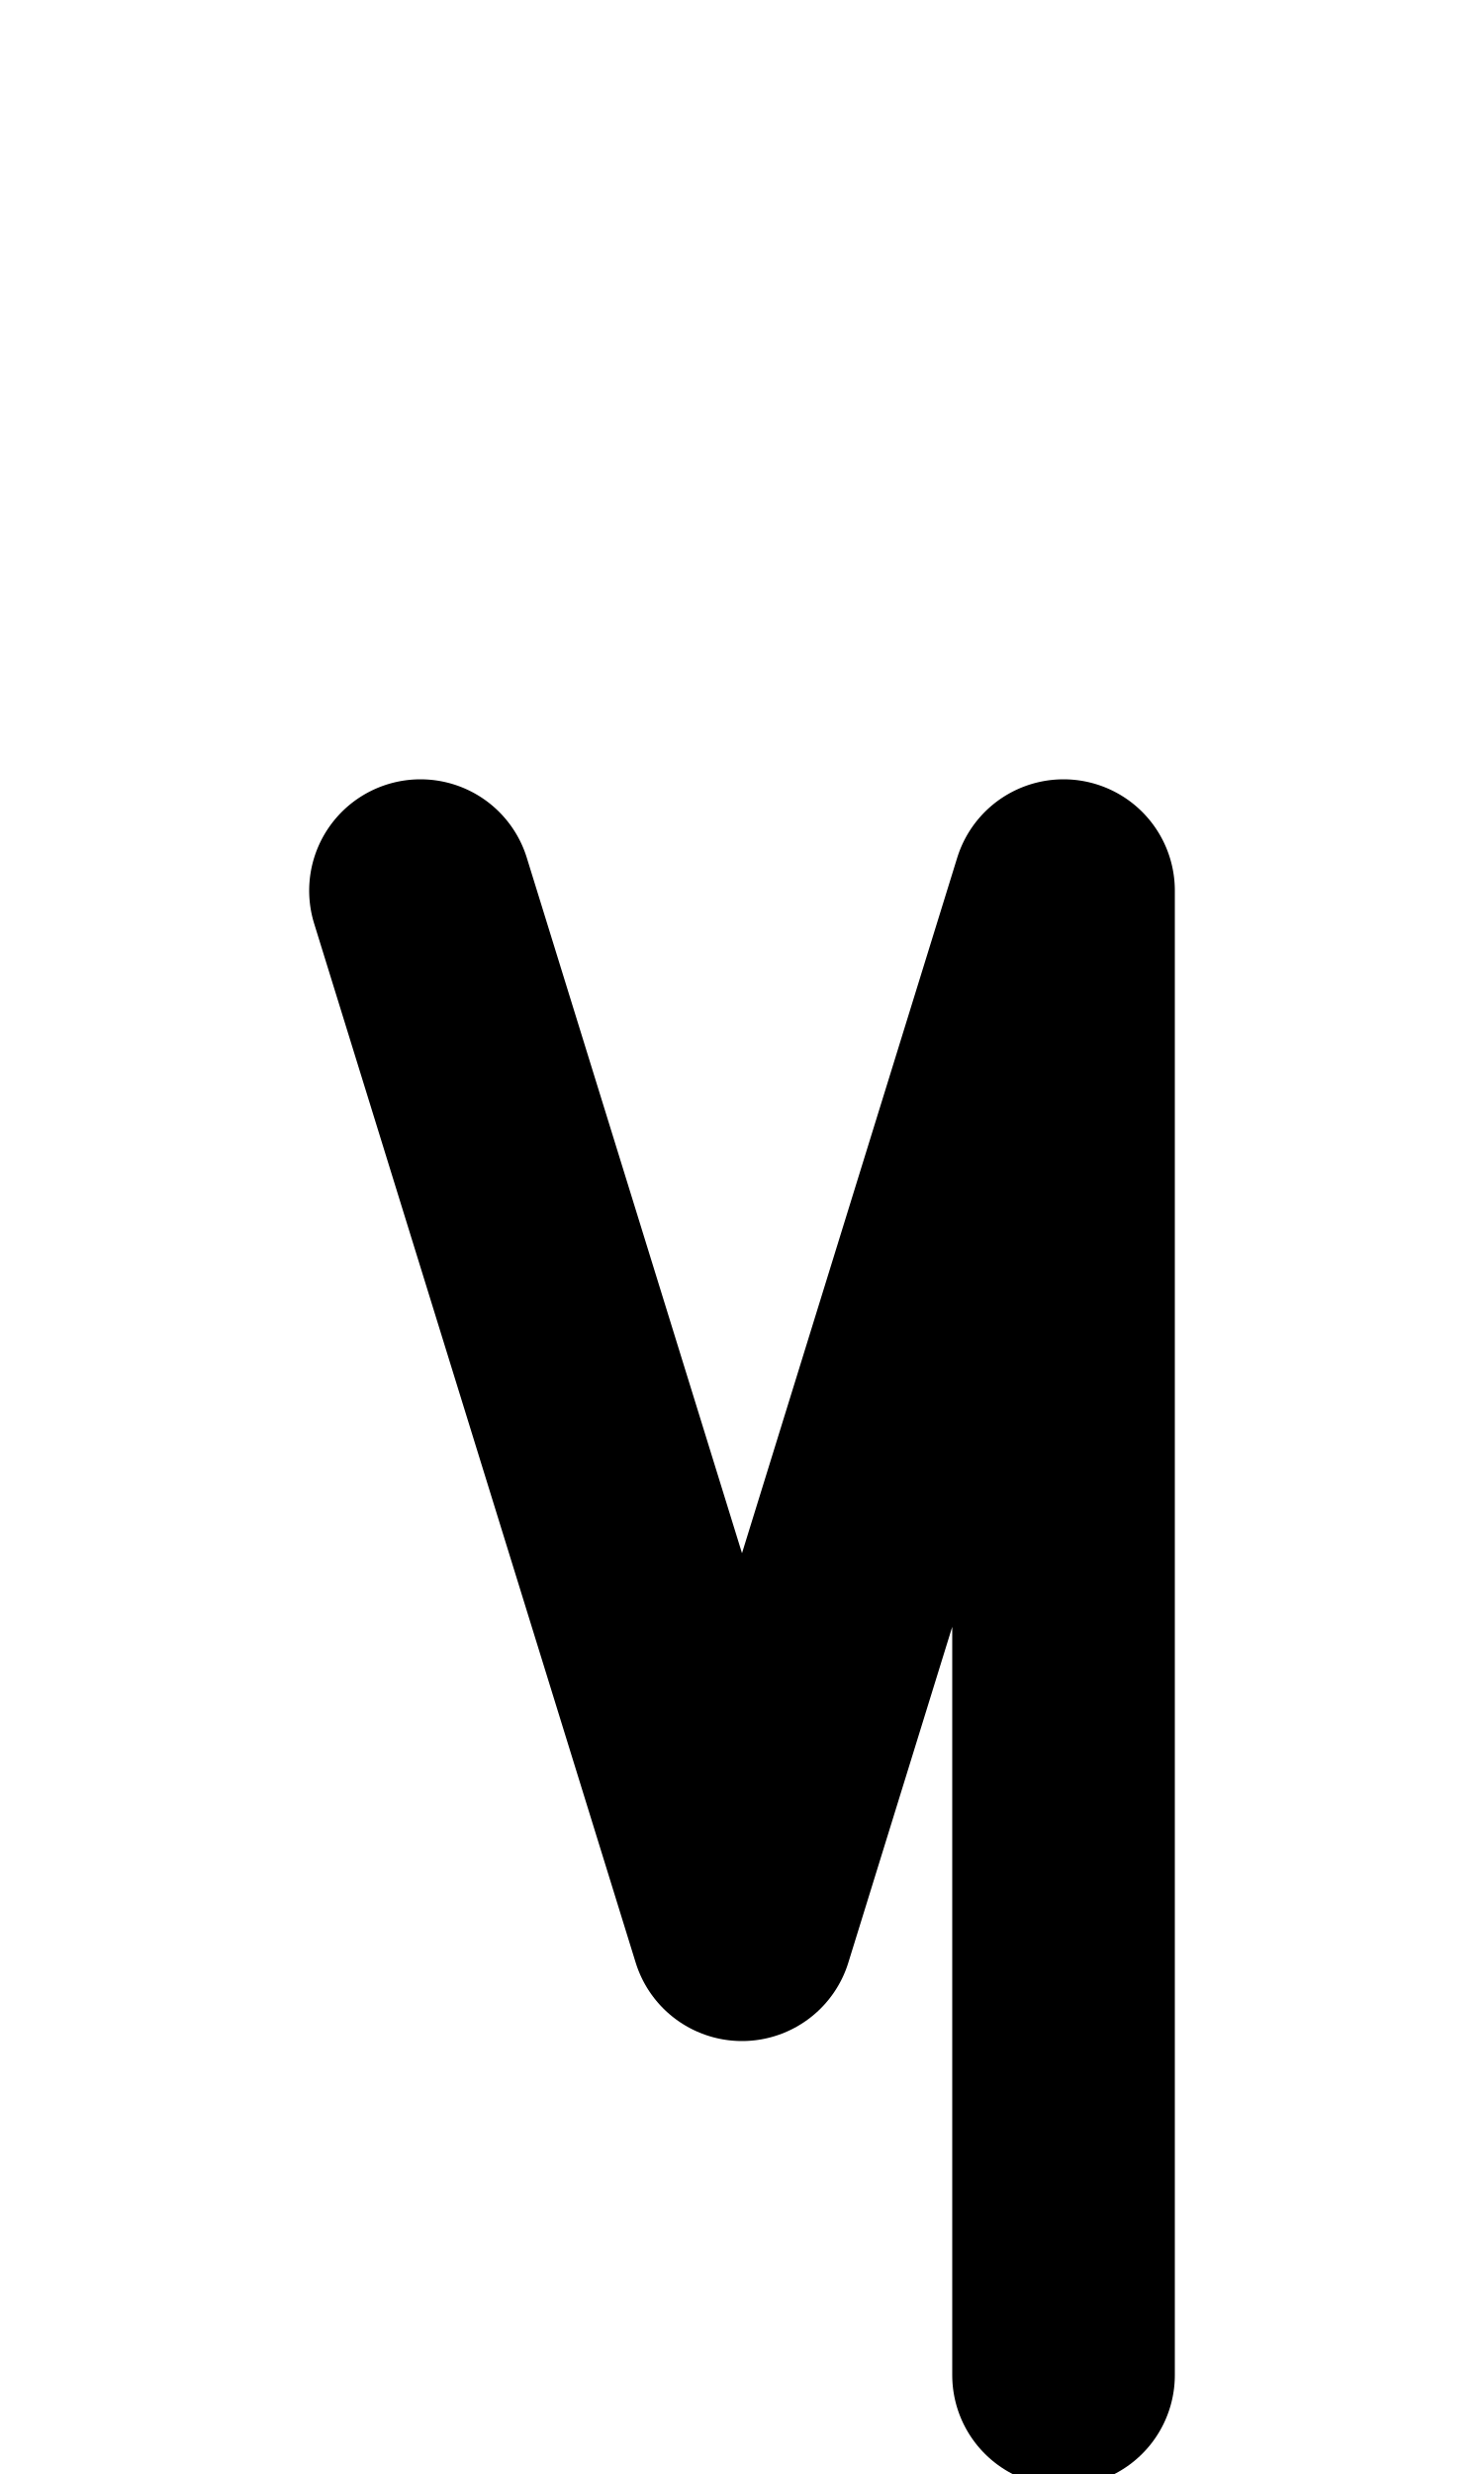
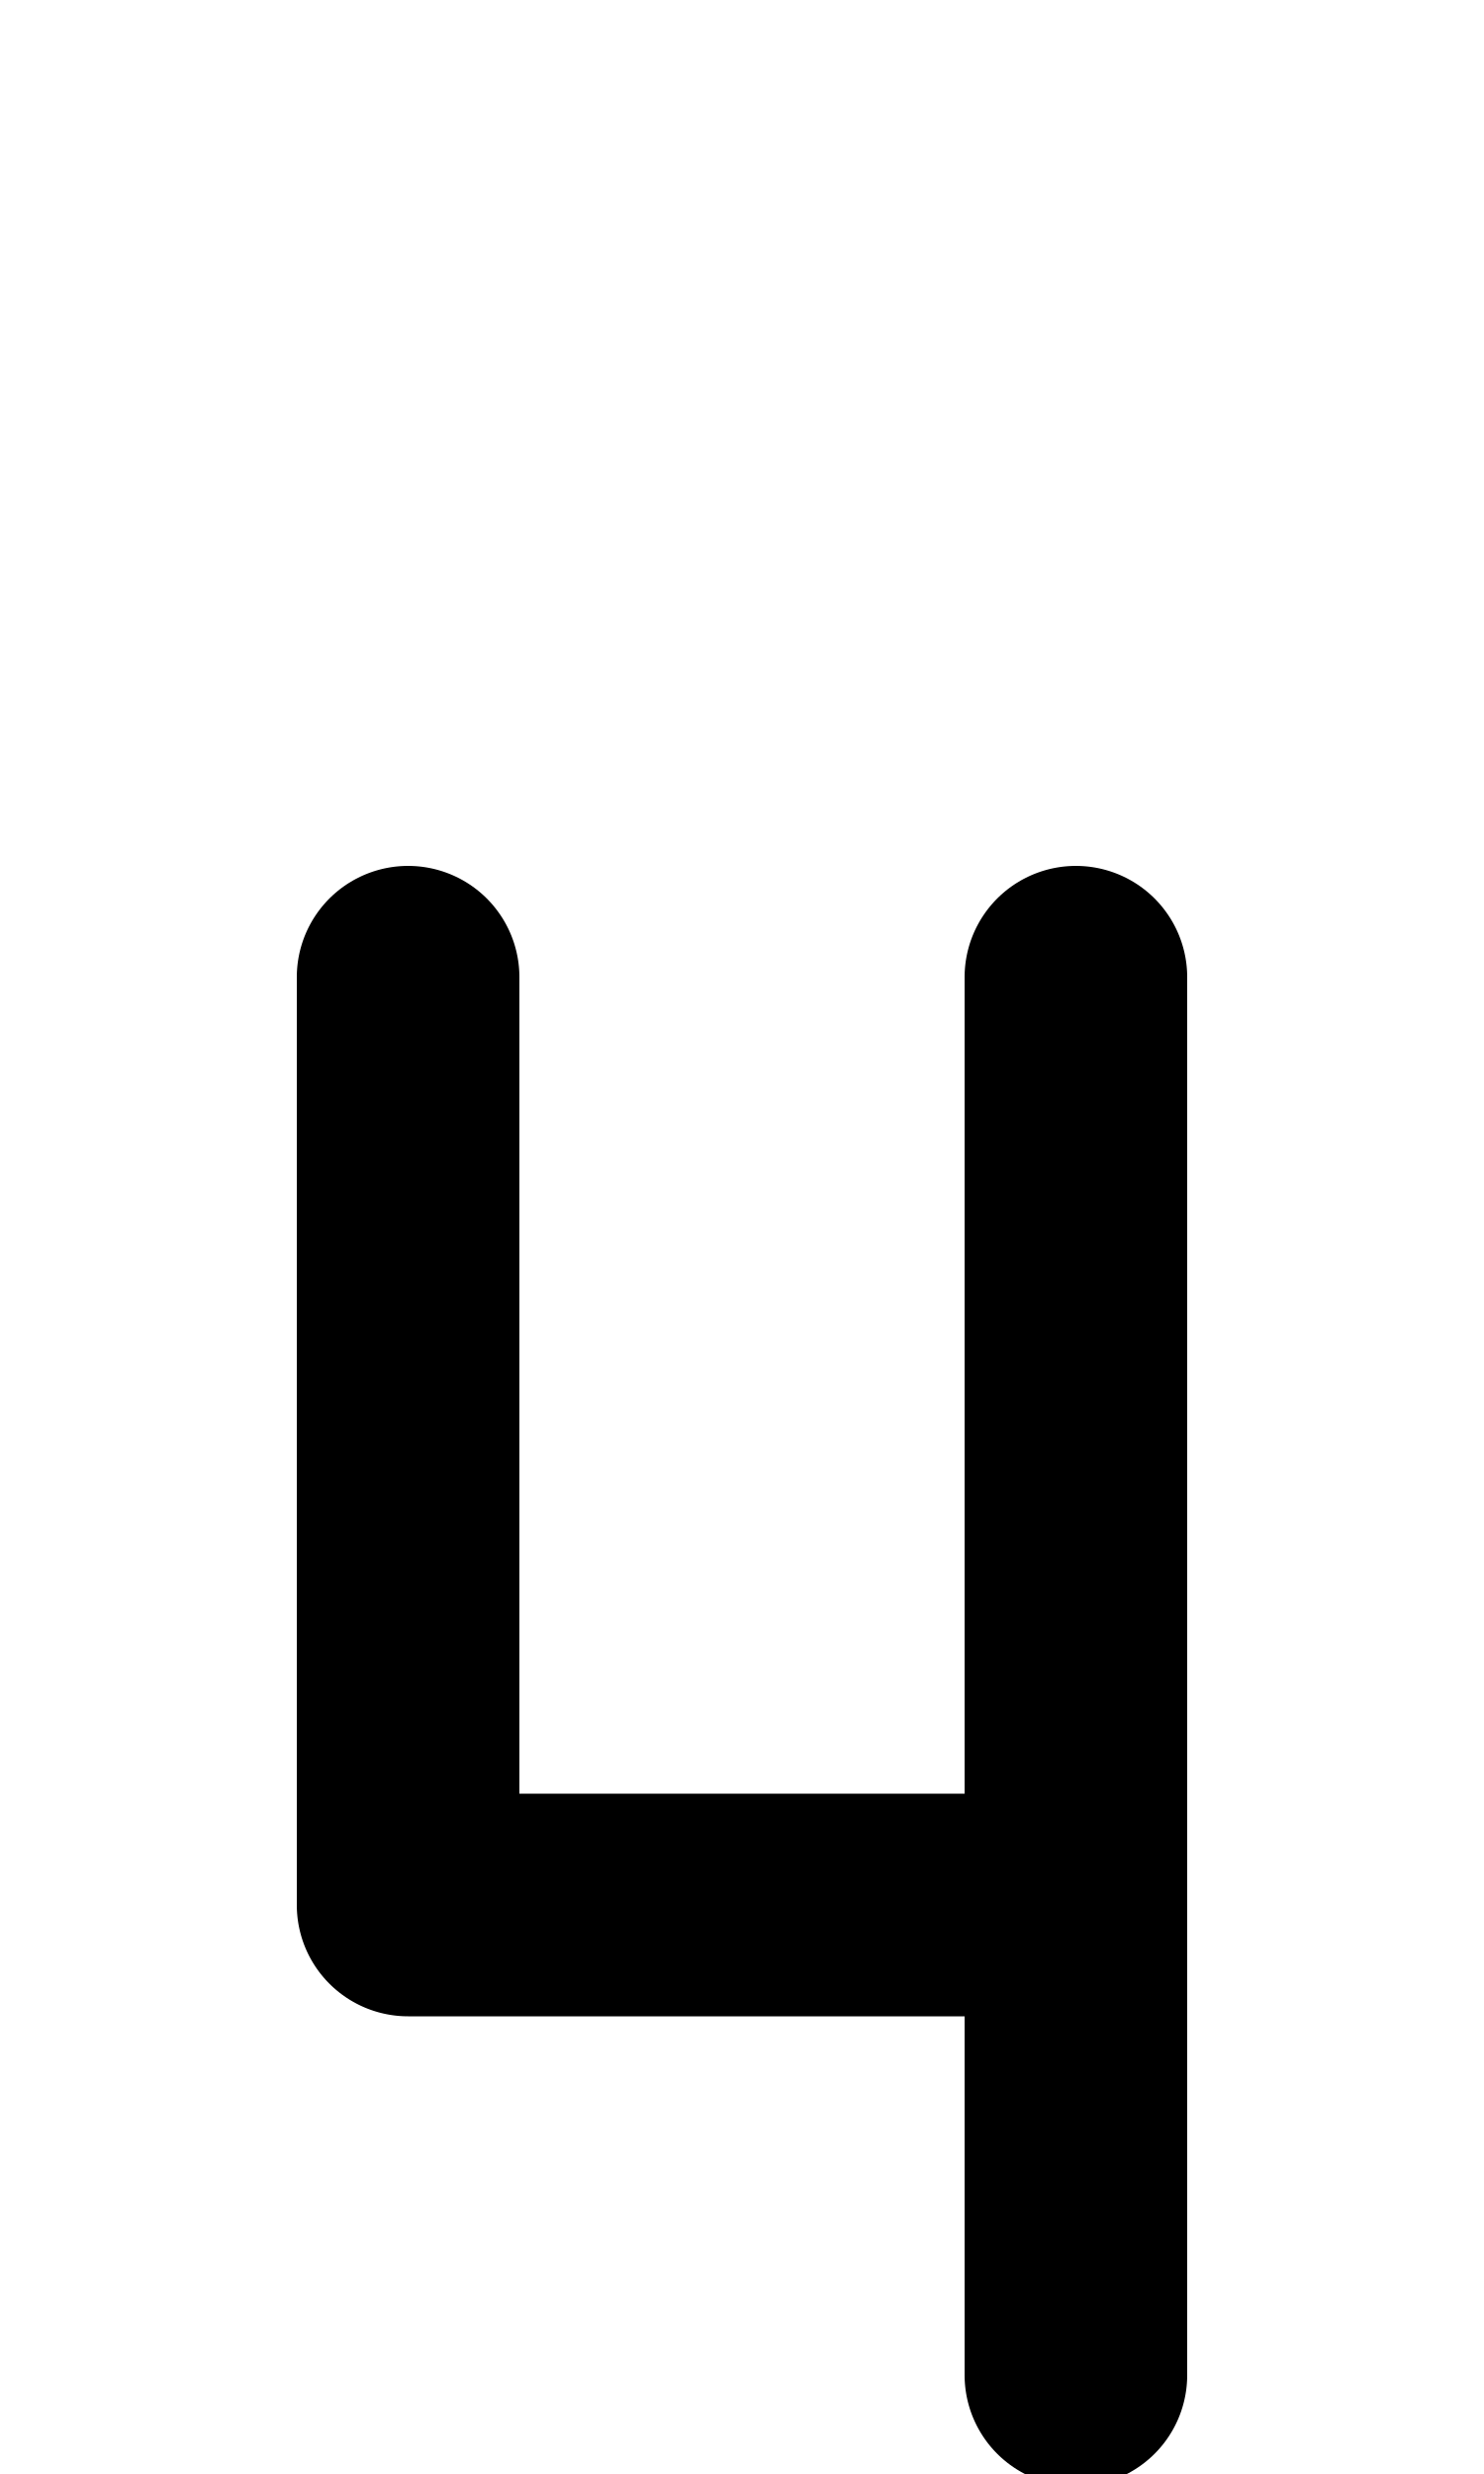
<svg xmlns="http://www.w3.org/2000/svg" viewBox="0 0 600.000 1000">
-   <path d="M 257.350 794.352 L 257.713 795.390 L 258.102 796.418 L 258.516 797.437 L 258.954 798.446 L 259.417 799.443 L 259.904 800.429 L 260.415 801.402 L 260.950 802.363 L 261.508 803.310 L 262.089 804.244 L 262.693 805.163 L 263.319 806.067 L 263.967 806.955 L 264.636 807.828 L 265.326 808.683 L 266.038 809.522 L 266.769 810.343 L 267.520 811.146 L 268.291 811.930 L 269.081 812.695 L 269.889 813.441 L 270.715 814.167 L 271.558 814.872 L 272.419 815.557 L 273.296 816.220 L 274.189 816.862 L 275.097 817.481 L 276.020 818.078 L 276.958 818.653 L 277.909 819.204 L 278.873 819.732 L 279.850 820.237 L 280.840 820.717 L 281.840 821.173 L 282.852 821.604 L 283.873 822.011 L 284.904 822.392 L 285.945 822.749 L 286.993 823.079 L 288.050 823.384 L 289.113 823.663 L 290.183 823.916 L 291.259 824.143 L 292.340 824.343 L 293.426 824.517 L 294.516 824.665 L 295.609 824.785 L 296.704 824.879 L 297.802 824.946 L 298.901 824.987 L 300.000 825.000 L 301.099 824.987 L 302.198 824.946 L 303.296 824.879 L 304.391 824.785 L 305.484 824.665 L 306.574 824.517 L 307.660 824.343 L 308.741 824.143 L 309.817 823.916 L 310.887 823.663 L 311.950 823.384 L 313.007 823.079 L 314.055 822.749 L 315.096 822.392 L 316.127 822.011 L 317.148 821.604 L 318.160 821.173 L 319.160 820.717 L 320.150 820.237 L 321.127 819.732 L 322.091 819.204 L 323.042 818.653 L 323.980 818.078 L 324.903 817.481 L 325.811 816.862 L 326.704 816.220 L 327.581 815.557 L 328.442 814.872 L 329.285 814.167 L 330.111 813.441 L 330.919 812.695 L 331.709 811.930 L 332.480 811.146 L 333.231 810.343 L 333.962 809.522 L 334.674 808.683 L 335.364 807.828 L 336.033 806.955 L 336.681 806.067 L 337.307 805.163 L 337.911 804.244 L 338.492 803.310 L 339.050 802.363 L 339.585 801.402 L 340.096 800.429 L 340.583 799.443 L 341.046 798.446 L 341.484 797.437 L 341.898 796.418 L 342.287 795.390 L 342.650 794.352 L 342.988 793.306 L 385.000 657.574 L 385.000 960.000 L 385.014 961.104 L 385.054 962.208 L 385.122 963.310 L 385.217 964.411 L 385.338 965.508 L 385.487 966.603 L 385.663 967.693 L 385.865 968.779 L 386.093 969.860 L 386.349 970.934 L 386.630 972.002 L 386.938 973.063 L 387.271 974.116 L 387.631 975.160 L 388.015 976.195 L 388.425 977.221 L 388.861 978.236 L 389.320 979.240 L 389.805 980.233 L 390.314 981.213 L 390.846 982.180 L 391.402 983.135 L 391.982 984.075 L 392.584 985.001 L 393.209 985.911 L 393.856 986.806 L 394.524 987.685 L 395.215 988.548 L 395.926 989.393 L 396.657 990.220 L 397.409 991.029 L 398.180 991.820 L 398.971 992.591 L 399.780 993.343 L 400.607 994.074 L 401.452 994.785 L 402.315 995.476 L 403.194 996.144 L 404.089 996.791 L 404.999 997.416 L 405.925 998.018 L 406.865 998.598 L 407.820 999.154 L 408.787 999.686 L 409.767 1000.195 L 410.760 1000.680 L 411.764 1001.139 L 412.779 1001.575 L 413.805 1001.985 L 414.840 1002.369 L 415.884 1002.729 L 416.937 1003.062 L 417.998 1003.370 L 419.066 1003.651 L 420.140 1003.907 L 421.221 1004.135 L 422.307 1004.337 L 423.397 1004.513 L 424.492 1004.662 L 425.589 1004.783 L 426.690 1004.878 L 427.792 1004.946 L 428.896 1004.986 L 430.000 1005.000 L 431.104 1004.986 L 432.208 1004.946 L 433.310 1004.878 L 434.411 1004.783 L 435.508 1004.662 L 436.603 1004.513 L 437.693 1004.337 L 438.779 1004.135 L 439.860 1003.907 L 440.934 1003.651 L 442.002 1003.370 L 443.063 1003.062 L 444.116 1002.729 L 445.160 1002.369 L 446.195 1001.985 L 447.221 1001.575 L 448.236 1001.139 L 449.240 1000.680 L 450.233 1000.195 L 451.213 999.686 L 452.180 999.154 L 453.135 998.598 L 454.075 998.018 L 455.001 997.416 L 455.911 996.791 L 456.806 996.144 L 457.685 995.476 L 458.548 994.785 L 459.393 994.074 L 460.220 993.343 L 461.029 992.591 L 461.820 991.820 L 462.591 991.029 L 463.343 990.220 L 464.074 989.393 L 464.785 988.548 L 465.476 987.685 L 466.144 986.806 L 466.791 985.911 L 467.416 985.001 L 468.018 984.075 L 468.598 983.135 L 469.154 982.180 L 469.686 981.213 L 470.195 980.233 L 470.680 979.240 L 471.139 978.236 L 471.575 977.221 L 471.985 976.195 L 472.369 975.160 L 472.729 974.116 L 473.062 973.063 L 473.370 972.002 L 473.651 970.934 L 473.907 969.860 L 474.135 968.779 L 474.337 967.693 L 474.513 966.603 L 474.662 965.508 L 474.783 964.411 L 474.878 963.310 L 474.946 962.208 L 474.986 961.104 L 475.000 960.000 L 475.000 360.000 L 474.995 359.575 L 474.992 359.150 L 474.988 359.023 L 474.986 358.896 L 474.971 358.471 L 474.958 358.046 L 474.950 357.919 L 474.946 357.792 L 474.920 357.368 L 474.896 356.943 L 474.886 356.816 L 474.878 356.690 L 474.842 356.266 L 474.808 355.842 L 474.794 355.716 L 474.783 355.589 L 474.736 355.167 L 474.692 354.744 L 474.676 354.618 L 474.662 354.492 L 474.604 354.070 L 474.550 353.649 L 474.530 353.523 L 474.513 353.397 L 474.445 352.977 L 474.380 352.557 L 474.358 352.432 L 474.337 352.307 L 474.260 351.889 L 474.184 351.470 L 474.159 351.346 L 474.135 351.221 L 474.047 350.805 L 473.962 350.389 L 473.933 350.265 L 473.907 350.140 L 473.808 349.727 L 473.712 349.313 L 473.681 349.190 L 473.651 349.066 L 473.543 348.655 L 473.437 348.243 L 473.402 348.121 L 473.370 347.998 L 473.252 347.590 L 473.135 347.181 L 473.098 347.059 L 473.062 346.937 L 472.934 346.532 L 472.808 346.126 L 472.767 346.005 L 472.729 345.884 L 472.590 345.482 L 472.454 345.079 L 472.411 344.960 L 472.369 344.840 L 472.221 344.441 L 472.075 344.042 L 472.029 343.924 L 471.985 343.805 L 471.827 343.410 L 471.671 343.014 L 471.622 342.897 L 471.575 342.779 L 471.407 342.388 L 471.242 341.997 L 471.189 341.881 L 471.139 341.764 L 470.962 341.378 L 470.788 340.990 L 470.732 340.876 L 470.680 340.760 L 470.493 340.378 L 470.309 339.995 L 470.251 339.882 L 470.195 339.767 L 469.999 339.390 L 469.806 339.012 L 469.745 338.900 L 469.686 338.787 L 469.481 338.415 L 469.279 338.041 L 469.215 337.931 L 469.154 337.820 L 468.940 337.452 L 468.728 337.084 L 468.662 336.975 L 468.598 336.865 L 468.375 336.503 L 468.154 336.140 L 468.085 336.033 L 468.018 335.925 L 467.787 335.569 L 467.557 335.211 L 467.485 335.106 L 467.416 334.999 L 467.176 334.649 L 466.937 334.297 L 466.863 334.193 L 466.791 334.089 L 466.542 333.744 L 466.295 333.398 L 466.219 333.297 L 466.144 333.194 L 465.887 332.855 L 465.631 332.515 L 465.553 332.416 L 465.476 332.315 L 465.210 331.983 L 464.946 331.649 L 464.865 331.552 L 464.785 331.452 L 464.512 331.127 L 464.240 330.800 L 464.156 330.704 L 464.074 330.607 L 463.793 330.289 L 463.513 329.969 L 463.427 329.875 L 463.343 329.780 L 463.053 329.468 L 462.766 329.155 L 462.678 329.064 L 462.591 328.971 L 462.294 328.666 L 461.999 328.360 L 461.909 328.271 L 461.820 328.180 L 461.515 327.883 L 461.213 327.585 L 461.120 327.498 L 461.029 327.409 L 460.718 327.120 L 460.408 326.828 L 460.313 326.744 L 460.220 326.657 L 459.902 326.376 L 459.585 326.092 L 459.488 326.010 L 459.393 325.926 L 459.067 325.652 L 458.744 325.376 L 458.645 325.296 L 458.548 325.215 L 458.216 324.949 L 457.885 324.681 L 457.785 324.604 L 457.685 324.524 L 457.347 324.267 L 457.010 324.008 L 456.908 323.933 L 456.806 323.856 L 456.462 323.607 L 456.119 323.356 L 456.014 323.283 L 455.911 323.209 L 455.561 322.968 L 455.212 322.726 L 455.105 322.656 L 455.001 322.584 L 454.644 322.352 L 454.289 322.118 L 454.181 322.051 L 454.075 321.982 L 453.713 321.759 L 453.352 321.533 L 453.243 321.469 L 453.135 321.402 L 452.767 321.188 L 452.401 320.972 L 452.290 320.910 L 452.180 320.846 L 451.808 320.641 L 451.437 320.434 L 451.324 320.375 L 451.213 320.314 L 450.835 320.118 L 450.459 319.920 L 450.345 319.863 L 450.233 319.805 L 449.850 319.618 L 449.469 319.430 L 449.354 319.376 L 449.240 319.320 L 448.853 319.143 L 448.468 318.964 L 448.351 318.913 L 448.236 318.861 L 447.845 318.693 L 447.455 318.523 L 447.338 318.475 L 447.221 318.425 L 446.826 318.268 L 446.432 318.107 L 446.313 318.063 L 446.195 318.015 L 445.797 317.867 L 445.399 317.717 L 445.279 317.675 L 445.160 317.631 L 444.758 317.492 L 444.357 317.352 L 444.236 317.313 L 444.116 317.271 L 443.710 317.143 L 443.306 317.012 L 443.184 316.976 L 443.063 316.938 L 442.654 316.819 L 442.247 316.699 L 442.124 316.665 L 442.002 316.630 L 441.591 316.522 L 441.180 316.411 L 441.057 316.381 L 440.934 316.349 L 440.520 316.250 L 440.107 316.150 L 439.983 316.123 L 439.860 316.093 L 439.444 316.005 L 439.028 315.915 L 438.903 315.891 L 438.779 315.865 L 438.361 315.787 L 437.944 315.707 L 437.818 315.686 L 437.693 315.663 L 437.274 315.595 L 436.854 315.525 L 436.728 315.507 L 436.603 315.487 L 436.182 315.430 L 435.761 315.370 L 435.634 315.356 L 435.508 315.338 L 435.086 315.292 L 434.664 315.242 L 434.537 315.231 L 434.411 315.217 L 433.987 315.180 L 433.564 315.141 L 433.437 315.133 L 433.310 315.122 L 432.886 315.096 L 432.462 315.067 L 432.335 315.062 L 432.208 315.054 L 431.783 315.039 L 431.358 315.021 L 431.231 315.018 L 431.104 315.014 L 430.679 315.008 L 430.254 315.001 L 430.127 315.002 L 430.000 315.000 L 429.575 315.005 L 429.150 315.008 L 429.023 315.012 L 428.896 315.014 L 428.471 315.029 L 428.046 315.042 L 427.919 315.050 L 427.792 315.054 L 427.368 315.080 L 426.943 315.104 L 426.816 315.114 L 426.690 315.122 L 426.266 315.158 L 425.842 315.192 L 425.716 315.206 L 425.589 315.217 L 425.167 315.264 L 424.744 315.308 L 424.618 315.324 L 424.492 315.338 L 424.070 315.396 L 423.649 315.450 L 423.523 315.470 L 423.397 315.487 L 422.977 315.555 L 422.557 315.620 L 422.432 315.642 L 422.307 315.663 L 421.889 315.740 L 421.470 315.816 L 421.346 315.841 L 421.221 315.865 L 420.805 315.953 L 420.389 316.038 L 420.265 316.067 L 420.140 316.093 L 419.727 316.192 L 419.313 316.288 L 419.190 316.319 L 419.066 316.349 L 418.655 316.457 L 418.243 316.563 L 418.121 316.598 L 417.998 316.630 L 417.590 316.748 L 417.181 316.865 L 417.059 316.902 L 416.937 316.938 L 416.532 317.066 L 416.126 317.192 L 416.005 317.233 L 415.884 317.271 L 415.482 317.410 L 415.079 317.546 L 414.960 317.589 L 414.840 317.631 L 414.441 317.779 L 414.042 317.925 L 413.924 317.971 L 413.805 318.015 L 413.410 318.173 L 413.014 318.329 L 412.897 318.378 L 412.779 318.425 L 412.388 318.593 L 411.997 318.758 L 411.881 318.811 L 411.764 318.861 L 411.378 319.038 L 410.990 319.212 L 410.876 319.268 L 410.760 319.320 L 410.378 319.507 L 409.995 319.691 L 409.882 319.749 L 409.767 319.805 L 409.390 320.001 L 409.012 320.194 L 408.900 320.255 L 408.787 320.314 L 408.415 320.519 L 408.041 320.721 L 407.931 320.785 L 407.820 320.846 L 407.452 321.060 L 407.084 321.272 L 406.975 321.338 L 406.865 321.402 L 406.503 321.625 L 406.140 321.846 L 406.033 321.915 L 405.925 321.982 L 405.569 322.213 L 405.211 322.443 L 405.106 322.515 L 404.999 322.584 L 404.649 322.824 L 404.297 323.063 L 404.193 323.137 L 404.089 323.209 L 403.744 323.458 L 403.398 323.705 L 403.297 323.781 L 403.194 323.856 L 402.855 324.113 L 402.515 324.369 L 402.416 324.447 L 402.315 324.524 L 401.983 324.790 L 401.649 325.054 L 401.552 325.135 L 401.452 325.215 L 401.127 325.488 L 400.800 325.760 L 400.704 325.844 L 400.607 325.926 L 400.289 326.207 L 399.969 326.487 L 399.875 326.573 L 399.780 326.657 L 399.468 326.947 L 399.155 327.234 L 399.064 327.322 L 398.971 327.409 L 398.666 327.706 L 398.360 328.001 L 398.271 328.091 L 398.180 328.180 L 397.883 328.485 L 397.585 328.787 L 397.498 328.880 L 397.409 328.971 L 397.120 329.282 L 396.828 329.592 L 396.744 329.687 L 396.657 329.780 L 396.376 330.098 L 396.092 330.415 L 396.010 330.512 L 395.926 330.607 L 395.652 330.933 L 395.376 331.256 L 395.296 331.355 L 395.215 331.452 L 394.949 331.784 L 394.681 332.115 L 394.604 332.215 L 394.524 332.315 L 394.267 332.653 L 394.008 332.990 L 393.933 333.092 L 393.856 333.194 L 393.607 333.538 L 393.356 333.881 L 393.283 333.986 L 393.209 334.089 L 392.968 334.439 L 392.726 334.788 L 392.656 334.895 L 392.584 334.999 L 392.352 335.356 L 392.118 335.711 L 392.051 335.819 L 391.982 335.925 L 391.759 336.287 L 391.533 336.648 L 391.469 336.757 L 391.402 336.865 L 391.188 337.233 L 390.972 337.599 L 390.910 337.710 L 390.846 337.820 L 390.641 338.192 L 390.434 338.563 L 390.375 338.676 L 390.314 338.787 L 390.118 339.165 L 389.920 339.541 L 389.863 339.655 L 389.805 339.767 L 389.618 340.150 L 389.430 340.531 L 389.376 340.646 L 389.320 340.760 L 389.143 341.147 L 388.964 341.532 L 388.913 341.649 L 388.861 341.764 L 388.693 342.155 L 388.523 342.545 L 388.475 342.662 L 388.425 342.779 L 388.268 343.174 L 388.107 343.568 L 388.063 343.687 L 388.015 343.805 L 387.867 344.203 L 387.717 344.601 L 387.675 344.721 L 387.631 344.840 L 387.492 345.242 L 387.352 345.643 L 387.313 345.764 L 387.271 345.884 L 387.143 346.290 L 387.012 346.694 L 300.000 627.810 L 212.988 346.694 L 212.648 345.643 L 212.283 344.601 L 211.893 343.568 L 211.477 342.545 L 211.036 341.532 L 210.570 340.531 L 210.080 339.541 L 209.566 338.563 L 209.028 337.599 L 208.467 336.648 L 207.882 335.711 L 207.274 334.788 L 206.644 333.881 L 205.992 332.990 L 205.319 332.115 L 204.624 331.256 L 203.908 330.415 L 203.172 329.592 L 202.415 328.787 L 201.640 328.001 L 200.845 327.234 L 200.031 326.487 L 199.200 325.760 L 198.351 325.054 L 197.485 324.369 L 196.602 323.705 L 195.703 323.063 L 194.789 322.443 L 193.860 321.846 L 192.916 321.272 L 191.959 320.721 L 190.988 320.194 L 190.005 319.691 L 189.010 319.212 L 188.003 318.758 L 186.986 318.329 L 185.958 317.925 L 184.921 317.546 L 183.874 317.192 L 182.819 316.865 L 181.757 316.563 L 180.687 316.288 L 179.611 316.038 L 178.530 315.816 L 177.443 315.620 L 176.351 315.450 L 175.256 315.308 L 174.158 315.192 L 173.057 315.104 L 171.954 315.042 L 170.850 315.008 L 169.746 315.001 L 168.642 315.021 L 167.538 315.067 L 166.436 315.141 L 165.336 315.242 L 164.239 315.370 L 163.146 315.525 L 162.056 315.707 L 160.972 315.915 L 159.893 316.150 L 158.820 316.411 L 157.753 316.699 L 156.694 317.012 L 155.643 317.352 L 154.601 317.717 L 153.568 318.107 L 152.545 318.523 L 151.532 318.964 L 150.531 319.430 L 149.541 319.920 L 148.563 320.434 L 147.599 320.972 L 146.648 321.533 L 145.711 322.118 L 144.788 322.726 L 143.881 323.356 L 142.990 324.008 L 142.115 324.681 L 141.256 325.376 L 140.415 326.092 L 139.592 326.828 L 138.787 327.585 L 138.001 328.360 L 137.234 329.155 L 136.487 329.969 L 135.760 330.800 L 135.054 331.649 L 134.369 332.515 L 133.705 333.398 L 133.063 334.297 L 132.443 335.211 L 131.846 336.140 L 131.272 337.084 L 130.721 338.041 L 130.194 339.012 L 129.691 339.995 L 129.212 340.990 L 128.758 341.997 L 128.329 343.014 L 127.925 344.042 L 127.546 345.079 L 127.192 346.126 L 126.865 347.181 L 126.563 348.243 L 126.288 349.313 L 126.038 350.389 L 125.816 351.470 L 125.620 352.557 L 125.450 353.649 L 125.308 354.744 L 125.192 355.842 L 125.104 356.943 L 125.042 358.046 L 125.008 359.150 L 125.001 360.254 L 125.021 361.358 L 125.067 362.462 L 125.141 363.564 L 125.242 364.664 L 125.370 365.761 L 125.525 366.854 L 125.707 367.944 L 125.915 369.028 L 126.150 370.107 L 126.411 371.180 L 126.699 372.247 L 127.012 373.306 L 257.012 793.306 L 257.350 794.352 Z" fill="black" fill-rule="evenodd" />
+   <path d="M 120.014 771.104 L 120.054 772.208 L 120.122 773.310 L 120.217 774.411 L 120.338 775.508 L 120.487 776.603 L 120.663 777.693 L 120.865 778.779 L 121.093 779.860 L 121.349 780.934 L 121.630 782.002 L 121.938 783.063 L 122.271 784.116 L 122.631 785.160 L 123.015 786.195 L 123.425 787.221 L 123.861 788.236 L 124.320 789.240 L 124.805 790.233 L 125.314 791.213 L 125.846 792.180 L 126.402 793.135 L 126.982 794.075 L 127.584 795.001 L 128.209 795.911 L 128.856 796.806 L 129.524 797.685 L 130.215 798.548 L 130.926 799.393 L 131.657 800.220 L 132.409 801.029 L 133.180 801.820 L 133.971 802.591 L 134.780 803.343 L 135.607 804.074 L 136.452 804.785 L 137.315 805.476 L 138.194 806.144 L 139.089 806.791 L 139.999 807.416 L 140.925 808.018 L 141.865 808.598 L 142.820 809.154 L 143.787 809.686 L 144.767 810.195 L 145.760 810.680 L 146.764 811.139 L 147.779 811.575 L 148.805 811.985 L 149.840 812.369 L 150.884 812.729 L 151.937 813.062 L 152.998 813.370 L 154.066 813.651 L 155.140 813.907 L 156.221 814.135 L 157.307 814.337 L 158.397 814.513 L 159.492 814.662 L 160.589 814.783 L 161.690 814.878 L 162.792 814.946 L 163.896 814.986 L 165.000 815.000 L 390.000 815.000 L 390.000 960.000 L 390.014 961.104 L 390.054 962.208 L 390.122 963.310 L 390.217 964.411 L 390.338 965.508 L 390.487 966.603 L 390.663 967.693 L 390.865 968.779 L 391.093 969.860 L 391.349 970.934 L 391.630 972.002 L 391.938 973.063 L 392.271 974.116 L 392.631 975.160 L 393.015 976.195 L 393.425 977.221 L 393.861 978.236 L 394.320 979.240 L 394.805 980.233 L 395.314 981.213 L 395.846 982.180 L 396.402 983.135 L 396.982 984.075 L 397.584 985.001 L 398.209 985.911 L 398.856 986.806 L 399.524 987.685 L 400.215 988.548 L 400.926 989.393 L 401.657 990.220 L 402.409 991.029 L 403.180 991.820 L 403.971 992.591 L 404.780 993.343 L 405.607 994.074 L 406.452 994.785 L 407.315 995.476 L 408.194 996.144 L 409.089 996.791 L 409.999 997.416 L 410.925 998.018 L 411.865 998.598 L 412.820 999.154 L 413.787 999.686 L 414.767 1000.195 L 415.760 1000.680 L 416.764 1001.139 L 417.779 1001.575 L 418.805 1001.985 L 419.840 1002.369 L 420.884 1002.729 L 421.937 1003.062 L 422.998 1003.370 L 424.066 1003.651 L 425.140 1003.907 L 426.221 1004.135 L 427.307 1004.337 L 428.397 1004.513 L 429.492 1004.662 L 430.589 1004.783 L 431.690 1004.878 L 432.792 1004.946 L 433.896 1004.986 L 435.000 1005.000 L 436.104 1004.986 L 437.208 1004.946 L 438.310 1004.878 L 439.411 1004.783 L 440.508 1004.662 L 441.603 1004.513 L 442.693 1004.337 L 443.779 1004.135 L 444.860 1003.907 L 445.934 1003.651 L 447.002 1003.370 L 448.063 1003.062 L 449.116 1002.729 L 450.160 1002.369 L 451.195 1001.985 L 452.221 1001.575 L 453.236 1001.139 L 454.240 1000.680 L 455.233 1000.195 L 456.213 999.686 L 457.180 999.154 L 458.135 998.598 L 459.075 998.018 L 460.001 997.416 L 460.911 996.791 L 461.806 996.144 L 462.685 995.476 L 463.548 994.785 L 464.393 994.074 L 465.220 993.343 L 466.029 992.591 L 466.820 991.820 L 467.591 991.029 L 468.343 990.220 L 469.074 989.393 L 469.785 988.548 L 470.476 987.685 L 471.144 986.806 L 471.791 985.911 L 472.416 985.001 L 473.018 984.075 L 473.598 983.135 L 474.154 982.180 L 474.686 981.213 L 475.195 980.233 L 475.680 979.240 L 476.139 978.236 L 476.575 977.221 L 476.985 976.195 L 477.369 975.160 L 477.729 974.116 L 478.062 973.063 L 478.370 972.002 L 478.651 970.934 L 478.907 969.860 L 479.135 968.779 L 479.337 967.693 L 479.513 966.603 L 479.662 965.508 L 479.783 964.411 L 479.878 963.310 L 479.946 962.208 L 479.986 961.104 L 480.000 960.000 L 480.000 770.000 L 480.000 395.000 L 479.986 393.896 L 479.946 392.792 L 479.878 391.690 L 479.783 390.589 L 479.662 389.492 L 479.513 388.397 L 479.337 387.307 L 479.135 386.221 L 478.907 385.140 L 478.651 384.066 L 478.370 382.998 L 478.062 381.937 L 477.729 380.884 L 477.369 379.840 L 476.985 378.805 L 476.575 377.779 L 476.139 376.764 L 475.680 375.760 L 475.195 374.767 L 474.686 373.787 L 474.154 372.820 L 473.598 371.865 L 473.018 370.925 L 472.416 369.999 L 471.791 369.089 L 471.144 368.194 L 470.476 367.315 L 469.785 366.452 L 469.074 365.607 L 468.343 364.780 L 467.591 363.971 L 466.820 363.180 L 466.029 362.409 L 465.220 361.657 L 464.393 360.926 L 463.548 360.215 L 462.685 359.524 L 461.806 358.856 L 460.911 358.209 L 460.001 357.584 L 459.075 356.982 L 458.135 356.402 L 457.180 355.846 L 456.213 355.314 L 455.233 354.805 L 454.240 354.320 L 453.236 353.861 L 452.221 353.425 L 451.195 353.015 L 450.160 352.631 L 449.116 352.271 L 448.063 351.938 L 447.002 351.630 L 445.934 351.349 L 444.860 351.093 L 443.779 350.865 L 442.693 350.663 L 441.603 350.487 L 440.508 350.338 L 439.411 350.217 L 438.310 350.122 L 437.208 350.054 L 436.104 350.014 L 435.000 350.000 L 433.896 350.014 L 432.792 350.054 L 431.690 350.122 L 430.589 350.217 L 429.492 350.338 L 428.397 350.487 L 427.307 350.663 L 426.221 350.865 L 425.140 351.093 L 424.066 351.349 L 422.998 351.630 L 421.937 351.938 L 420.884 352.271 L 419.840 352.631 L 418.805 353.015 L 417.779 353.425 L 416.764 353.861 L 415.760 354.320 L 414.767 354.805 L 413.787 355.314 L 412.820 355.846 L 411.865 356.402 L 410.925 356.982 L 409.999 357.584 L 409.089 358.209 L 408.194 358.856 L 407.315 359.524 L 406.452 360.215 L 405.607 360.926 L 404.780 361.657 L 403.971 362.409 L 403.180 363.180 L 402.409 363.971 L 401.657 364.780 L 400.926 365.607 L 400.215 366.452 L 399.524 367.315 L 398.856 368.194 L 398.209 369.089 L 397.584 369.999 L 396.982 370.925 L 396.402 371.865 L 395.846 372.820 L 395.314 373.787 L 394.805 374.767 L 394.320 375.760 L 393.861 376.764 L 393.425 377.779 L 393.015 378.805 L 392.631 379.840 L 392.271 380.884 L 391.938 381.937 L 391.630 382.998 L 391.349 384.066 L 391.093 385.140 L 390.865 386.221 L 390.663 387.307 L 390.487 388.397 L 390.338 389.492 L 390.217 390.589 L 390.122 391.690 L 390.054 392.792 L 390.014 393.896 L 390.000 395.000 L 390.000 725.000 L 210.000 725.000 L 210.000 395.000 L 209.986 393.896 L 209.946 392.792 L 209.878 391.690 L 209.783 390.589 L 209.662 389.492 L 209.513 388.397 L 209.337 387.307 L 209.135 386.221 L 208.907 385.140 L 208.651 384.066 L 208.370 382.998 L 208.062 381.937 L 207.729 380.884 L 207.369 379.840 L 206.985 378.805 L 206.575 377.779 L 206.139 376.764 L 205.680 375.760 L 205.195 374.767 L 204.686 373.787 L 204.154 372.820 L 203.598 371.865 L 203.018 370.925 L 202.416 369.999 L 201.791 369.089 L 201.144 368.194 L 200.476 367.315 L 199.785 366.452 L 199.074 365.607 L 198.343 364.780 L 197.591 363.971 L 196.820 363.180 L 196.029 362.409 L 195.220 361.657 L 194.393 360.926 L 193.548 360.215 L 192.685 359.524 L 191.806 358.856 L 190.911 358.209 L 190.001 357.584 L 189.075 356.982 L 188.135 356.402 L 187.180 355.846 L 186.213 355.314 L 185.233 354.805 L 184.240 354.320 L 183.236 353.861 L 182.221 353.425 L 181.195 353.015 L 180.160 352.631 L 179.116 352.271 L 178.063 351.938 L 177.002 351.630 L 175.934 351.349 L 174.860 351.093 L 173.779 350.865 L 172.693 350.663 L 171.603 350.487 L 170.508 350.338 L 169.411 350.217 L 168.310 350.122 L 167.208 350.054 L 166.104 350.014 L 165.000 350.000 L 163.896 350.014 L 162.792 350.054 L 161.690 350.122 L 160.589 350.217 L 159.492 350.338 L 158.397 350.487 L 157.307 350.663 L 156.221 350.865 L 155.140 351.093 L 154.066 351.349 L 152.998 351.630 L 151.937 351.938 L 150.884 352.271 L 149.840 352.631 L 148.805 353.015 L 147.779 353.425 L 146.764 353.861 L 145.760 354.320 L 144.767 354.805 L 143.787 355.314 L 142.820 355.846 L 141.865 356.402 L 140.925 356.982 L 139.999 357.584 L 139.089 358.209 L 138.194 358.856 L 137.315 359.524 L 136.452 360.215 L 135.607 360.926 L 134.780 361.657 L 133.971 362.409 L 133.180 363.180 L 132.409 363.971 L 131.657 364.780 L 130.926 365.607 L 130.215 366.452 L 129.524 367.315 L 128.856 368.194 L 128.209 369.089 L 127.584 369.999 L 126.982 370.925 L 126.402 371.865 L 125.846 372.820 L 125.314 373.787 L 124.805 374.767 L 124.320 375.760 L 123.861 376.764 L 123.425 377.779 L 123.015 378.805 L 122.631 379.840 L 122.271 380.884 L 121.938 381.937 L 121.630 382.998 L 121.349 384.066 L 121.093 385.140 L 120.865 386.221 L 120.663 387.307 L 120.487 388.397 L 120.338 389.492 L 120.217 390.589 L 120.122 391.690 L 120.054 392.792 L 120.014 393.896 L 120.000 395.000 L 120.000 770.000 L 120.014 771.104 Z" fill="black" fill-rule="evenodd" />
</svg>
